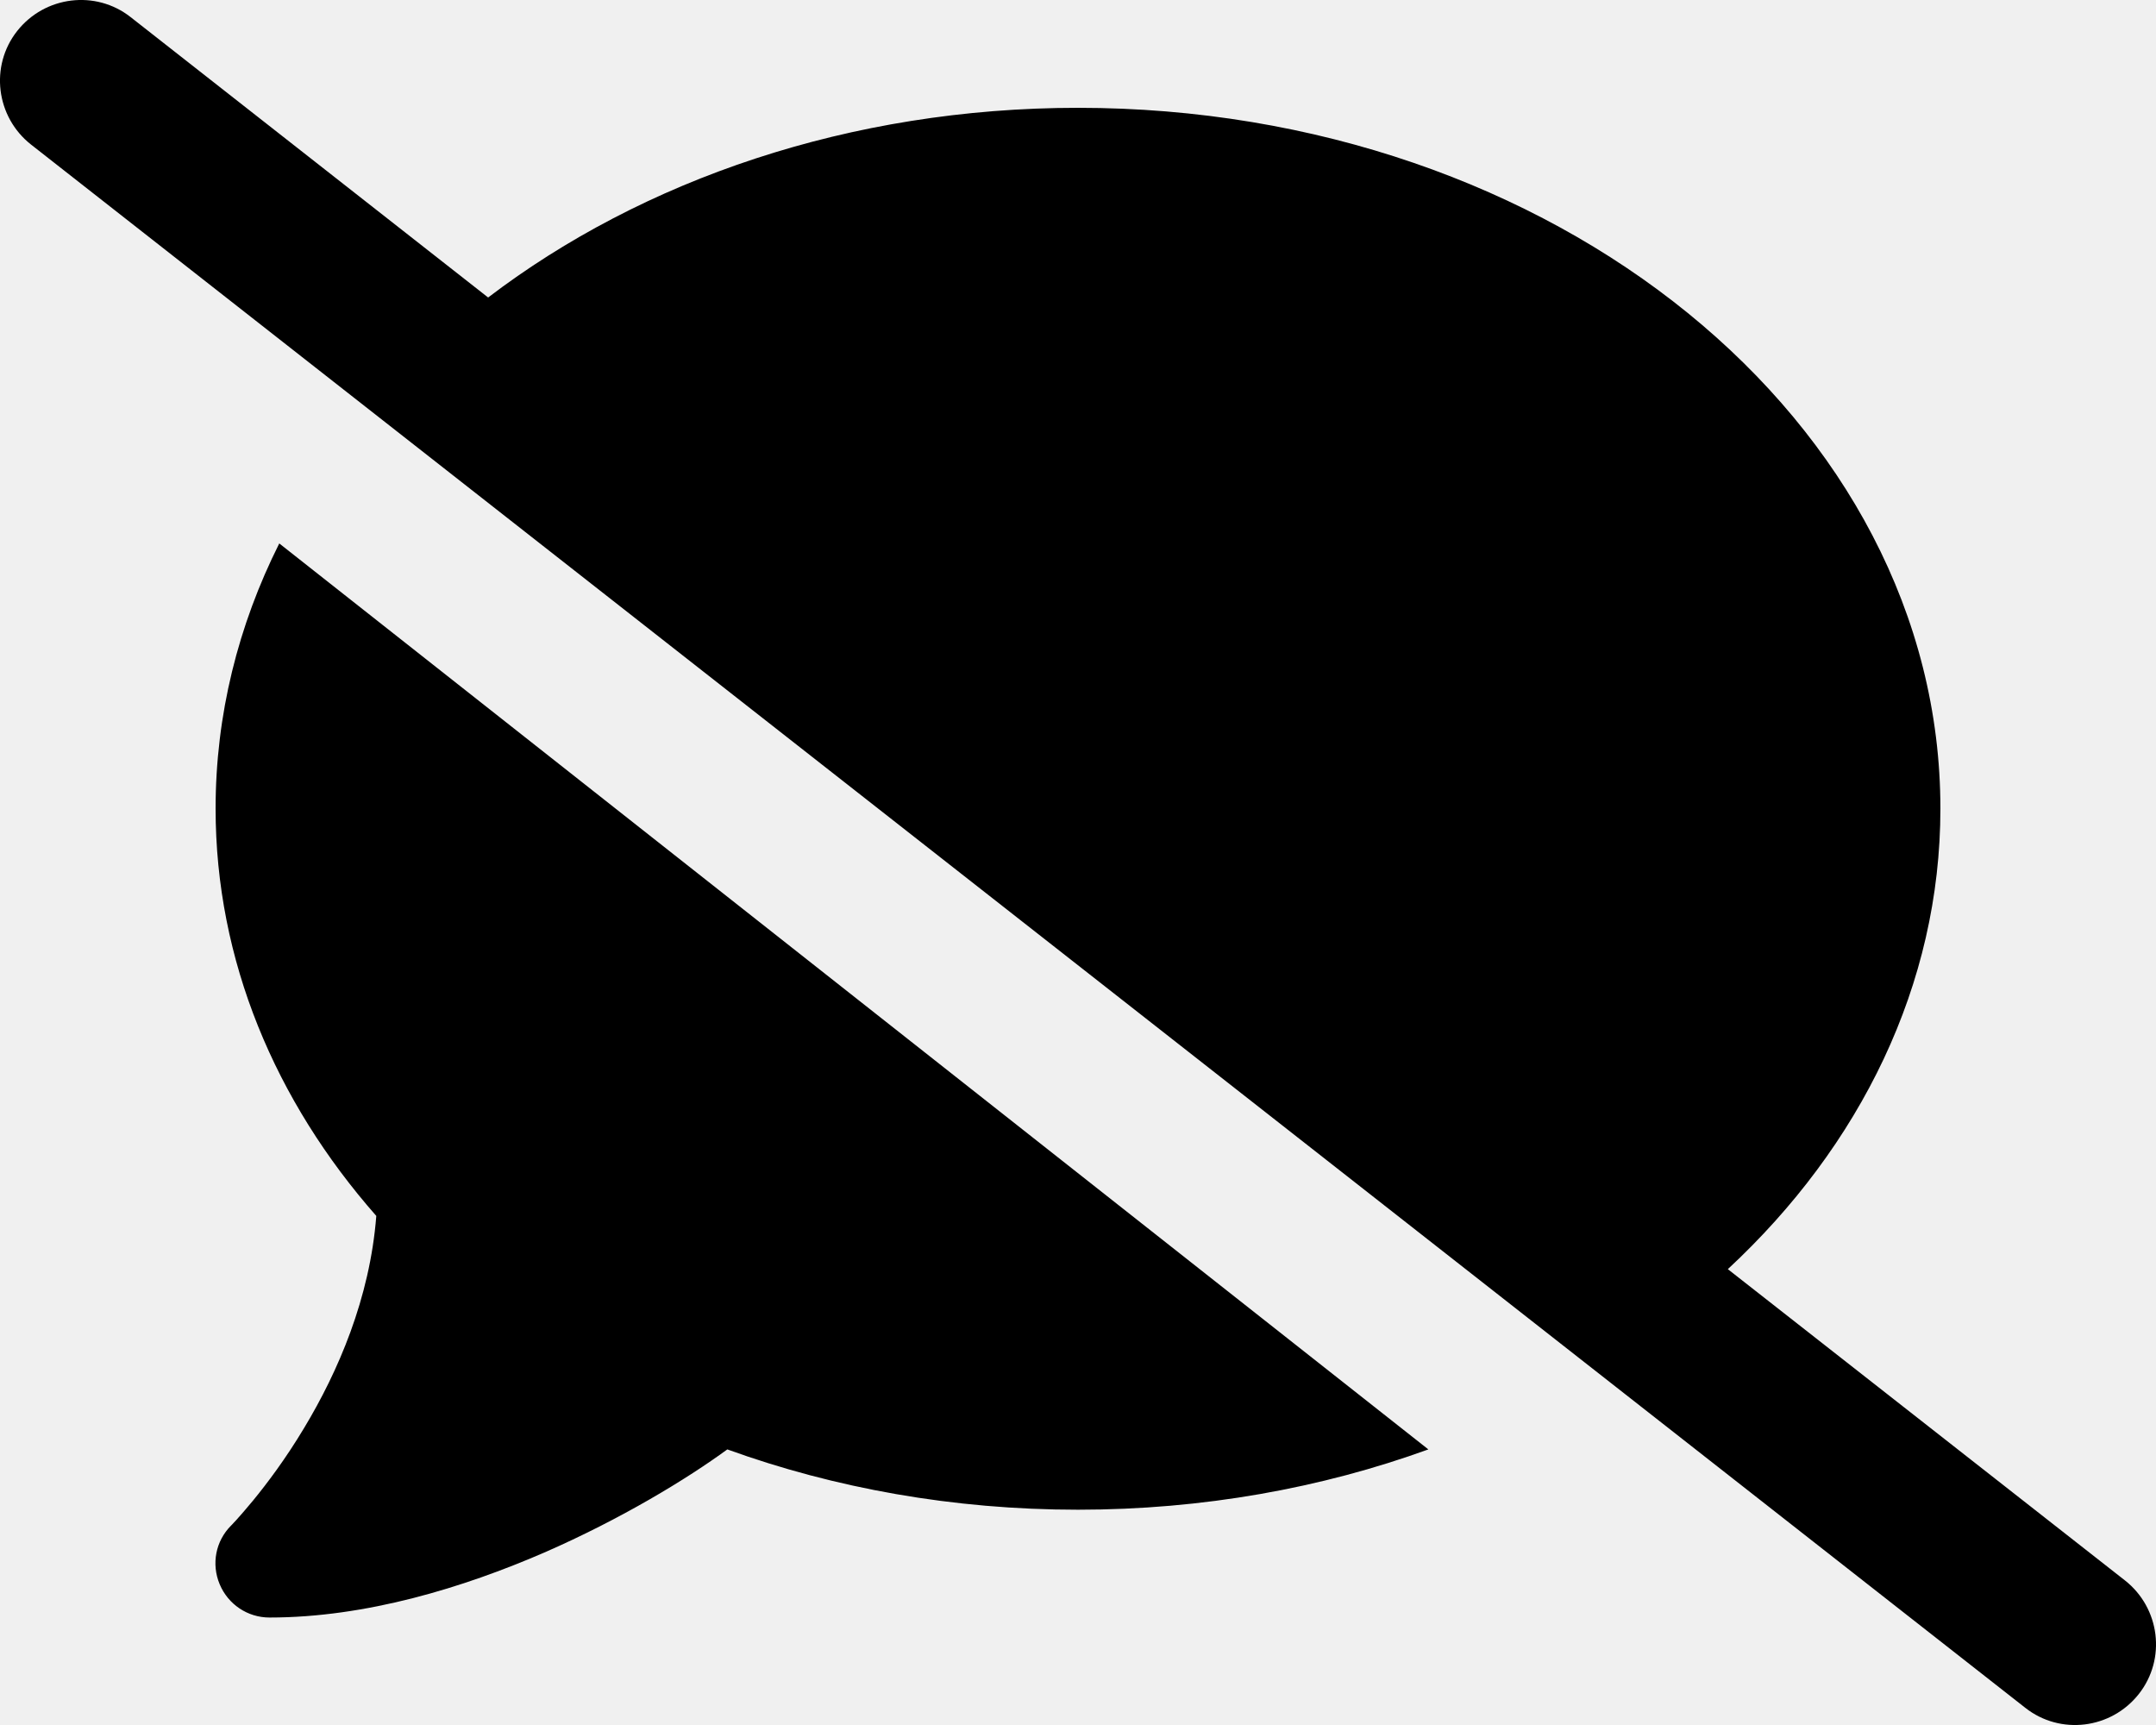
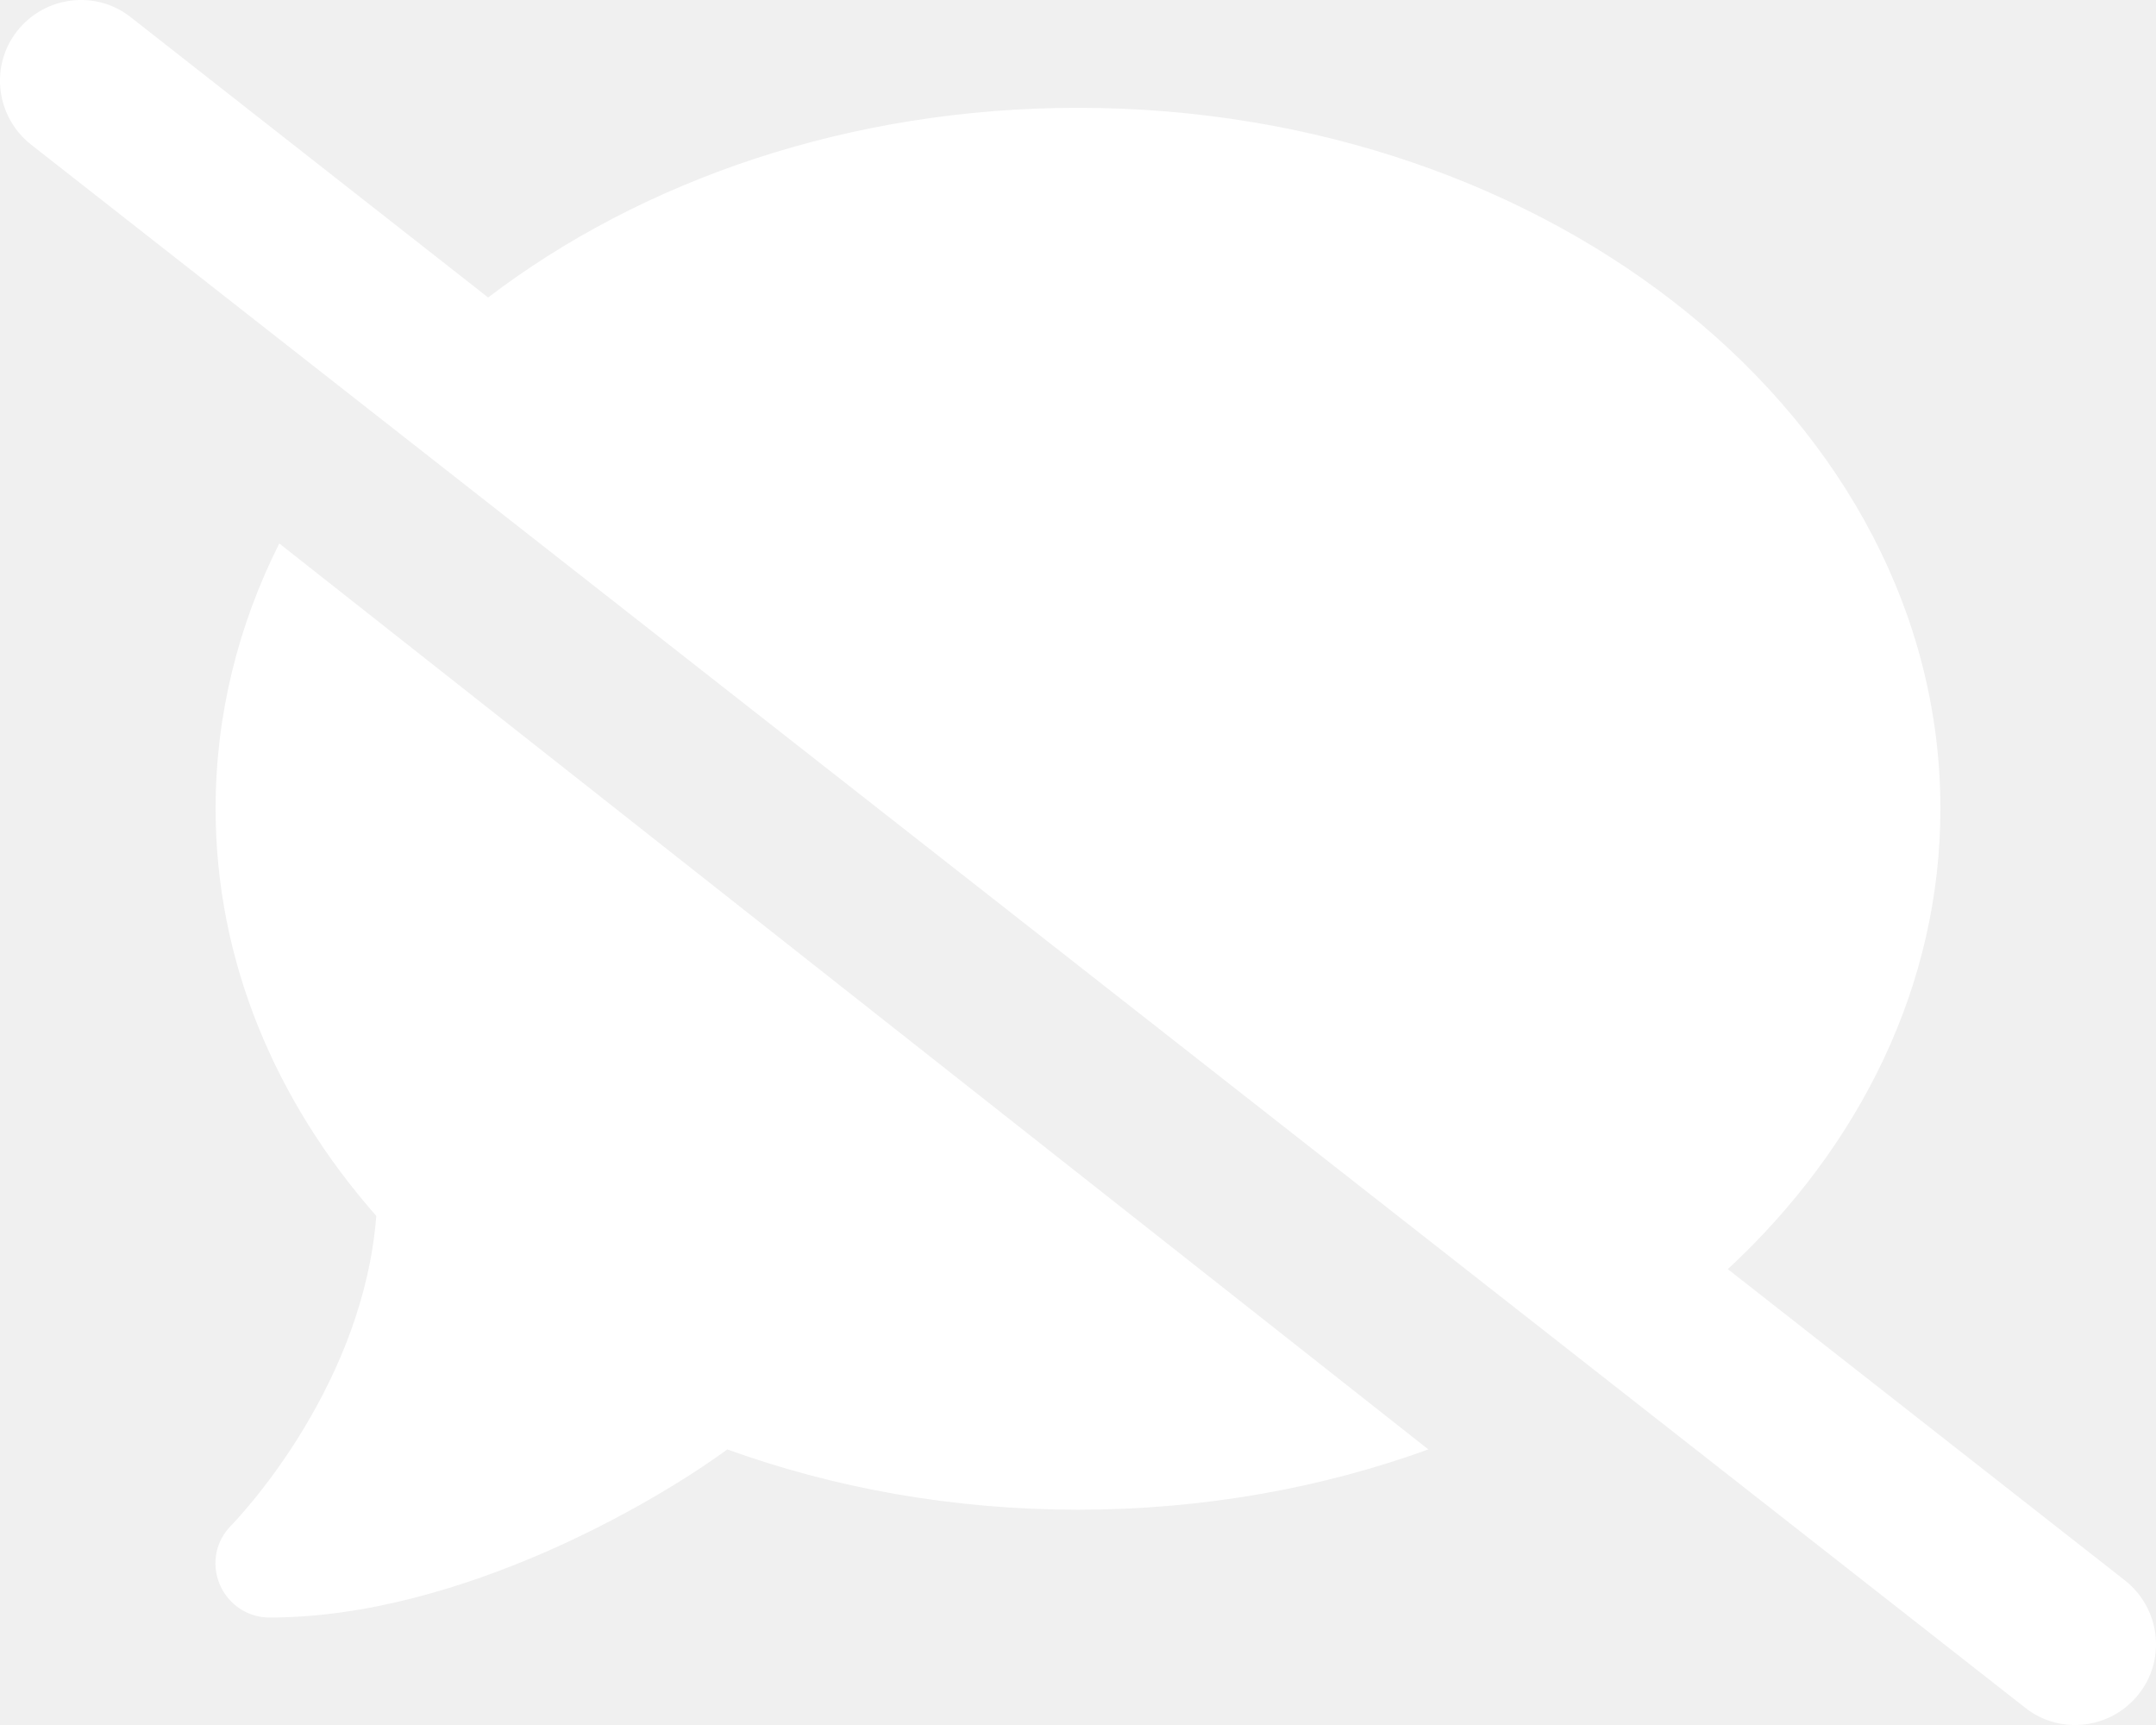
<svg xmlns="http://www.w3.org/2000/svg" height="1.5em" viewBox="0 0 640 512">
+   <style>svg{fill:#ffffff}</style>
  <path d="M38.8 5.1C28.4-3.1 13.3-1.2 5.1 9.2S-1.2 34.7 9.2 42.9l592 464c10.4 8.2 25.5 6.3 33.7-4.1s6.3-25.5-4.1-33.7L512.9 376.7C552.2 340.2 576 292.3 576 240C576 125.1 461.4 32 320 32c-67.7 0-129.3 21.4-175.1 56.3L38.8 5.1zM64 240c0 45.1 17.7 86.8 47.7 120.9c-1.9 24.5-11.4 46.3-21.4 62.9c-5.5 9.2-11.1 16.6-15.2 21.6c-2.1 2.5-3.7 4.4-4.9 5.7c-.6 .6-1 1.1-1.3 1.4l-.3 .3 0 0 0 0 0 0 0 0c-4.6 4.6-5.9 11.4-3.4 17.4c2.5 6 8.3 9.9 14.8 9.9c28.7 0 57.6-8.9 81.6-19.3c22.9-10 42.4-21.9 54.3-30.6c31.8 11.5 67 17.9 104.1 17.9c37 0 72.3-6.4 104-17.9L82.9 161.3C70.7 185.6 64 212.2 64 240z" />
</svg>
